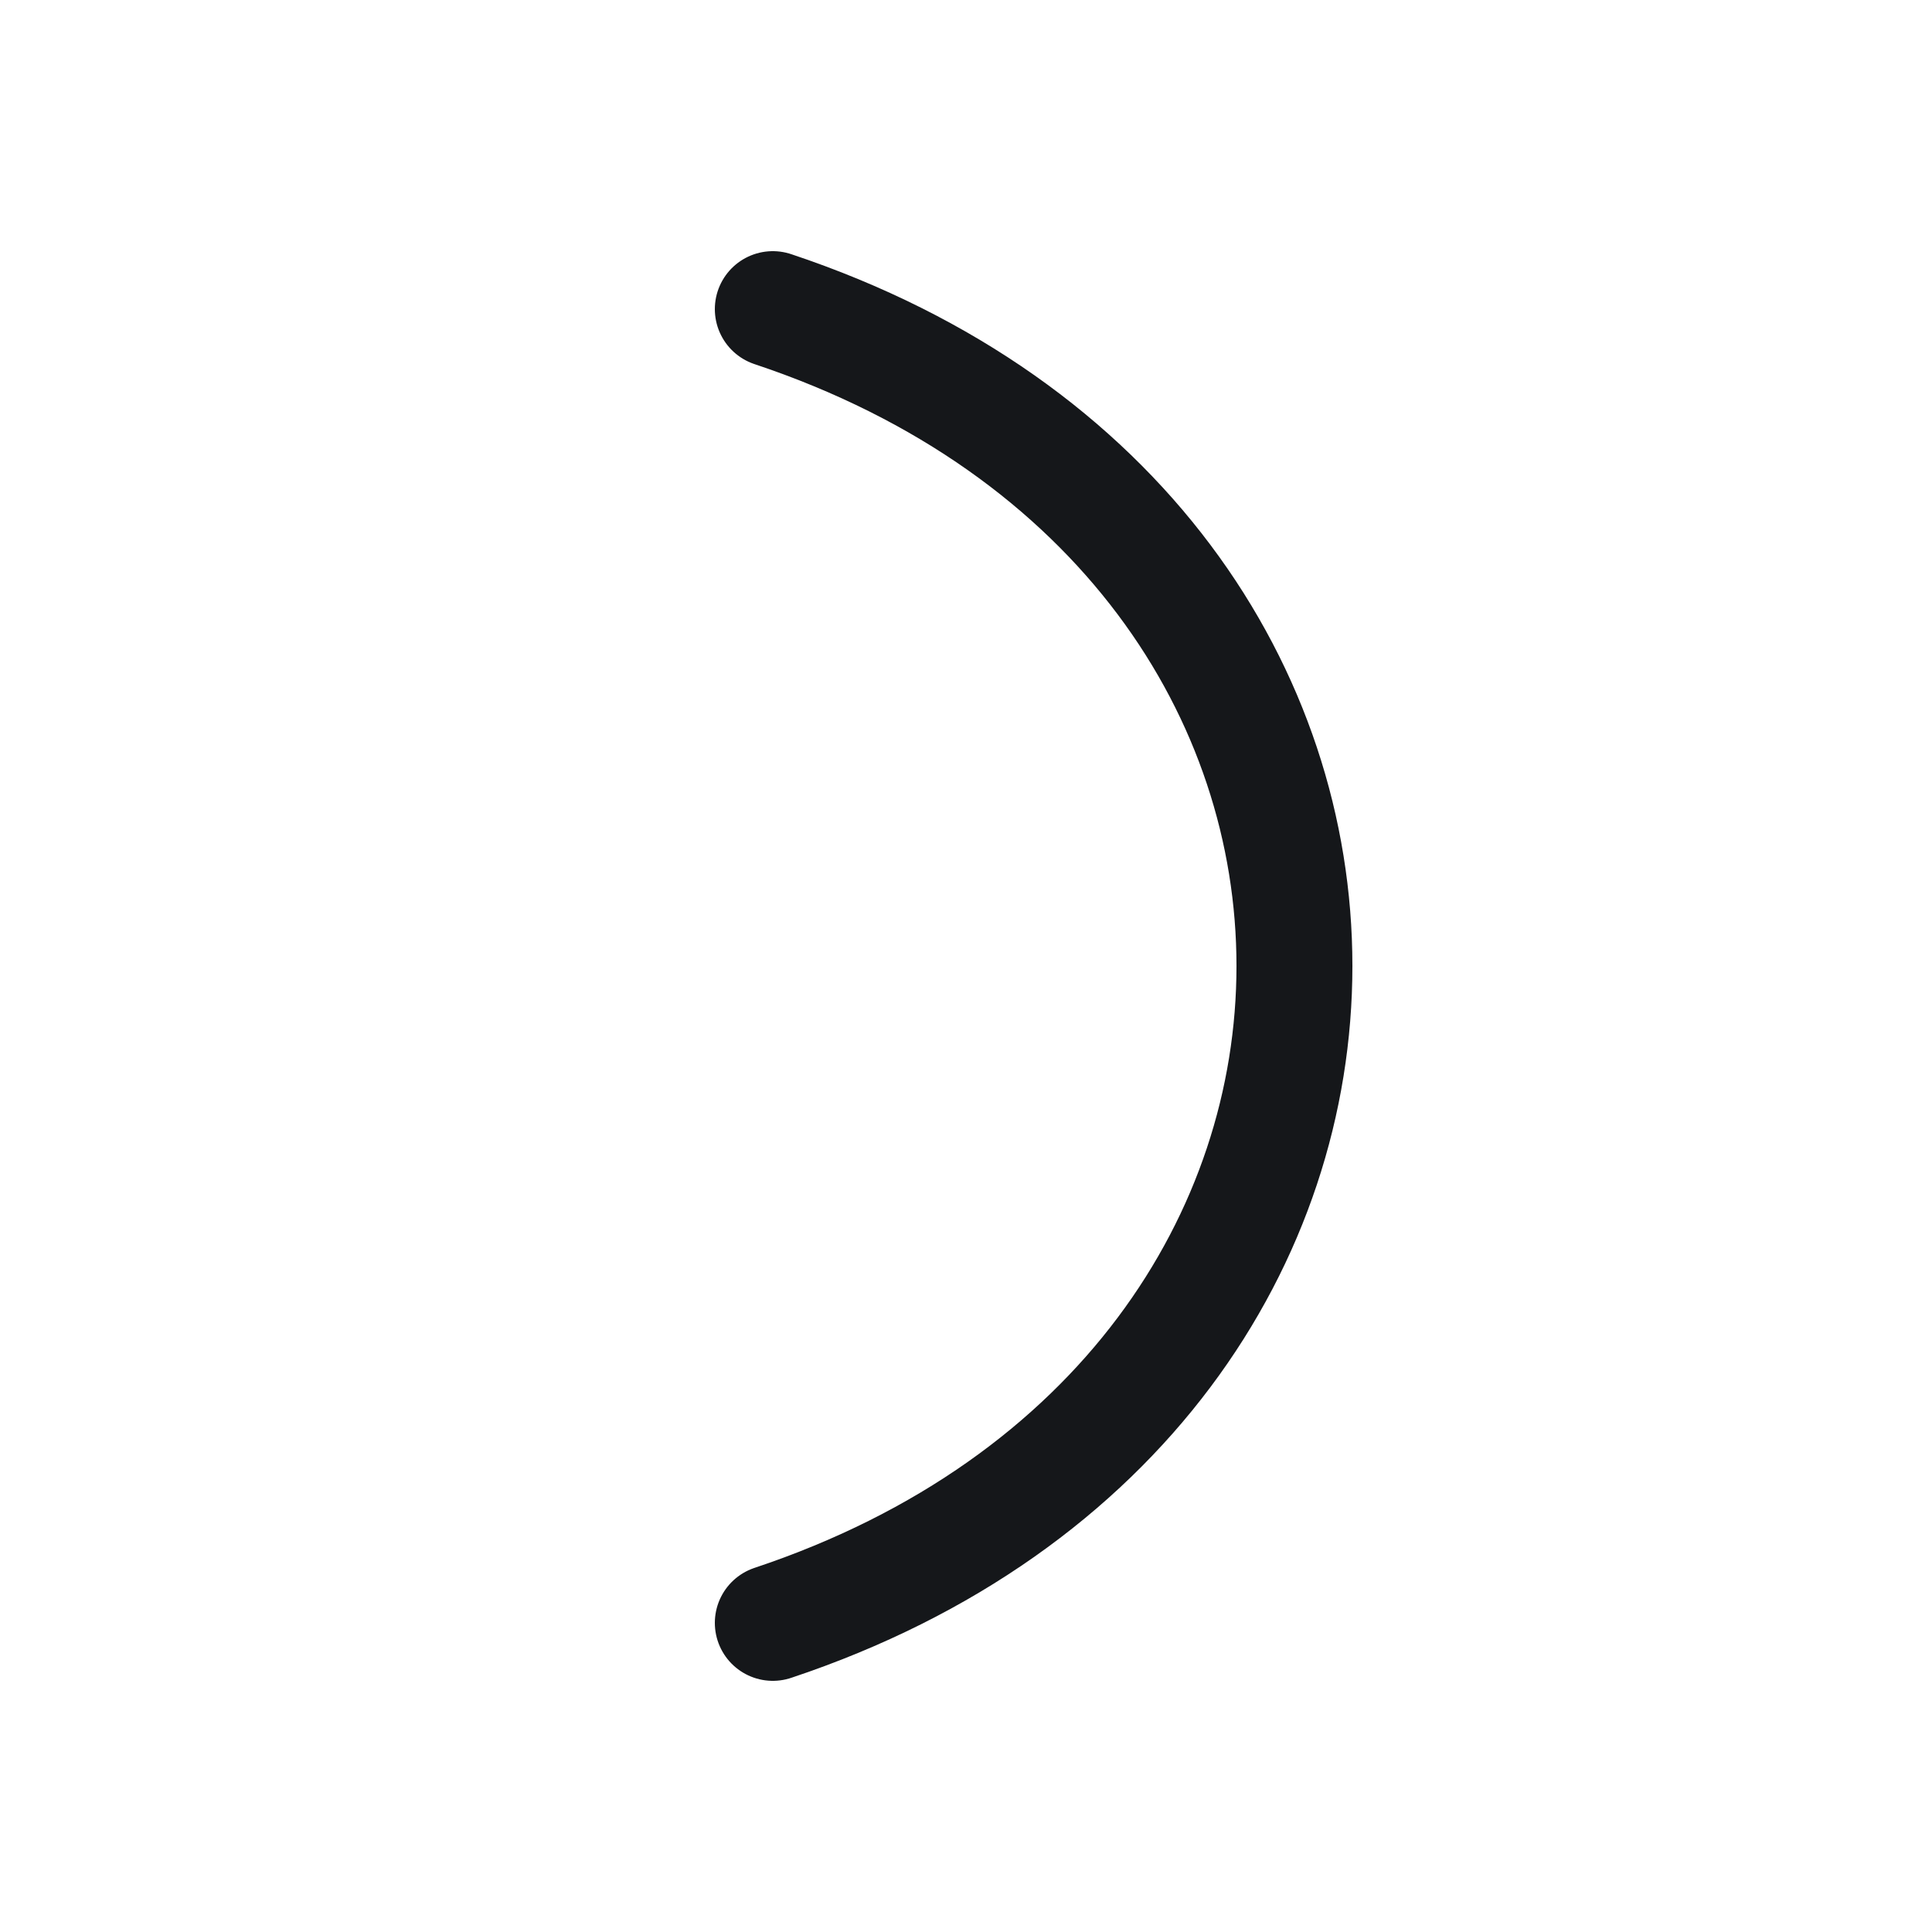
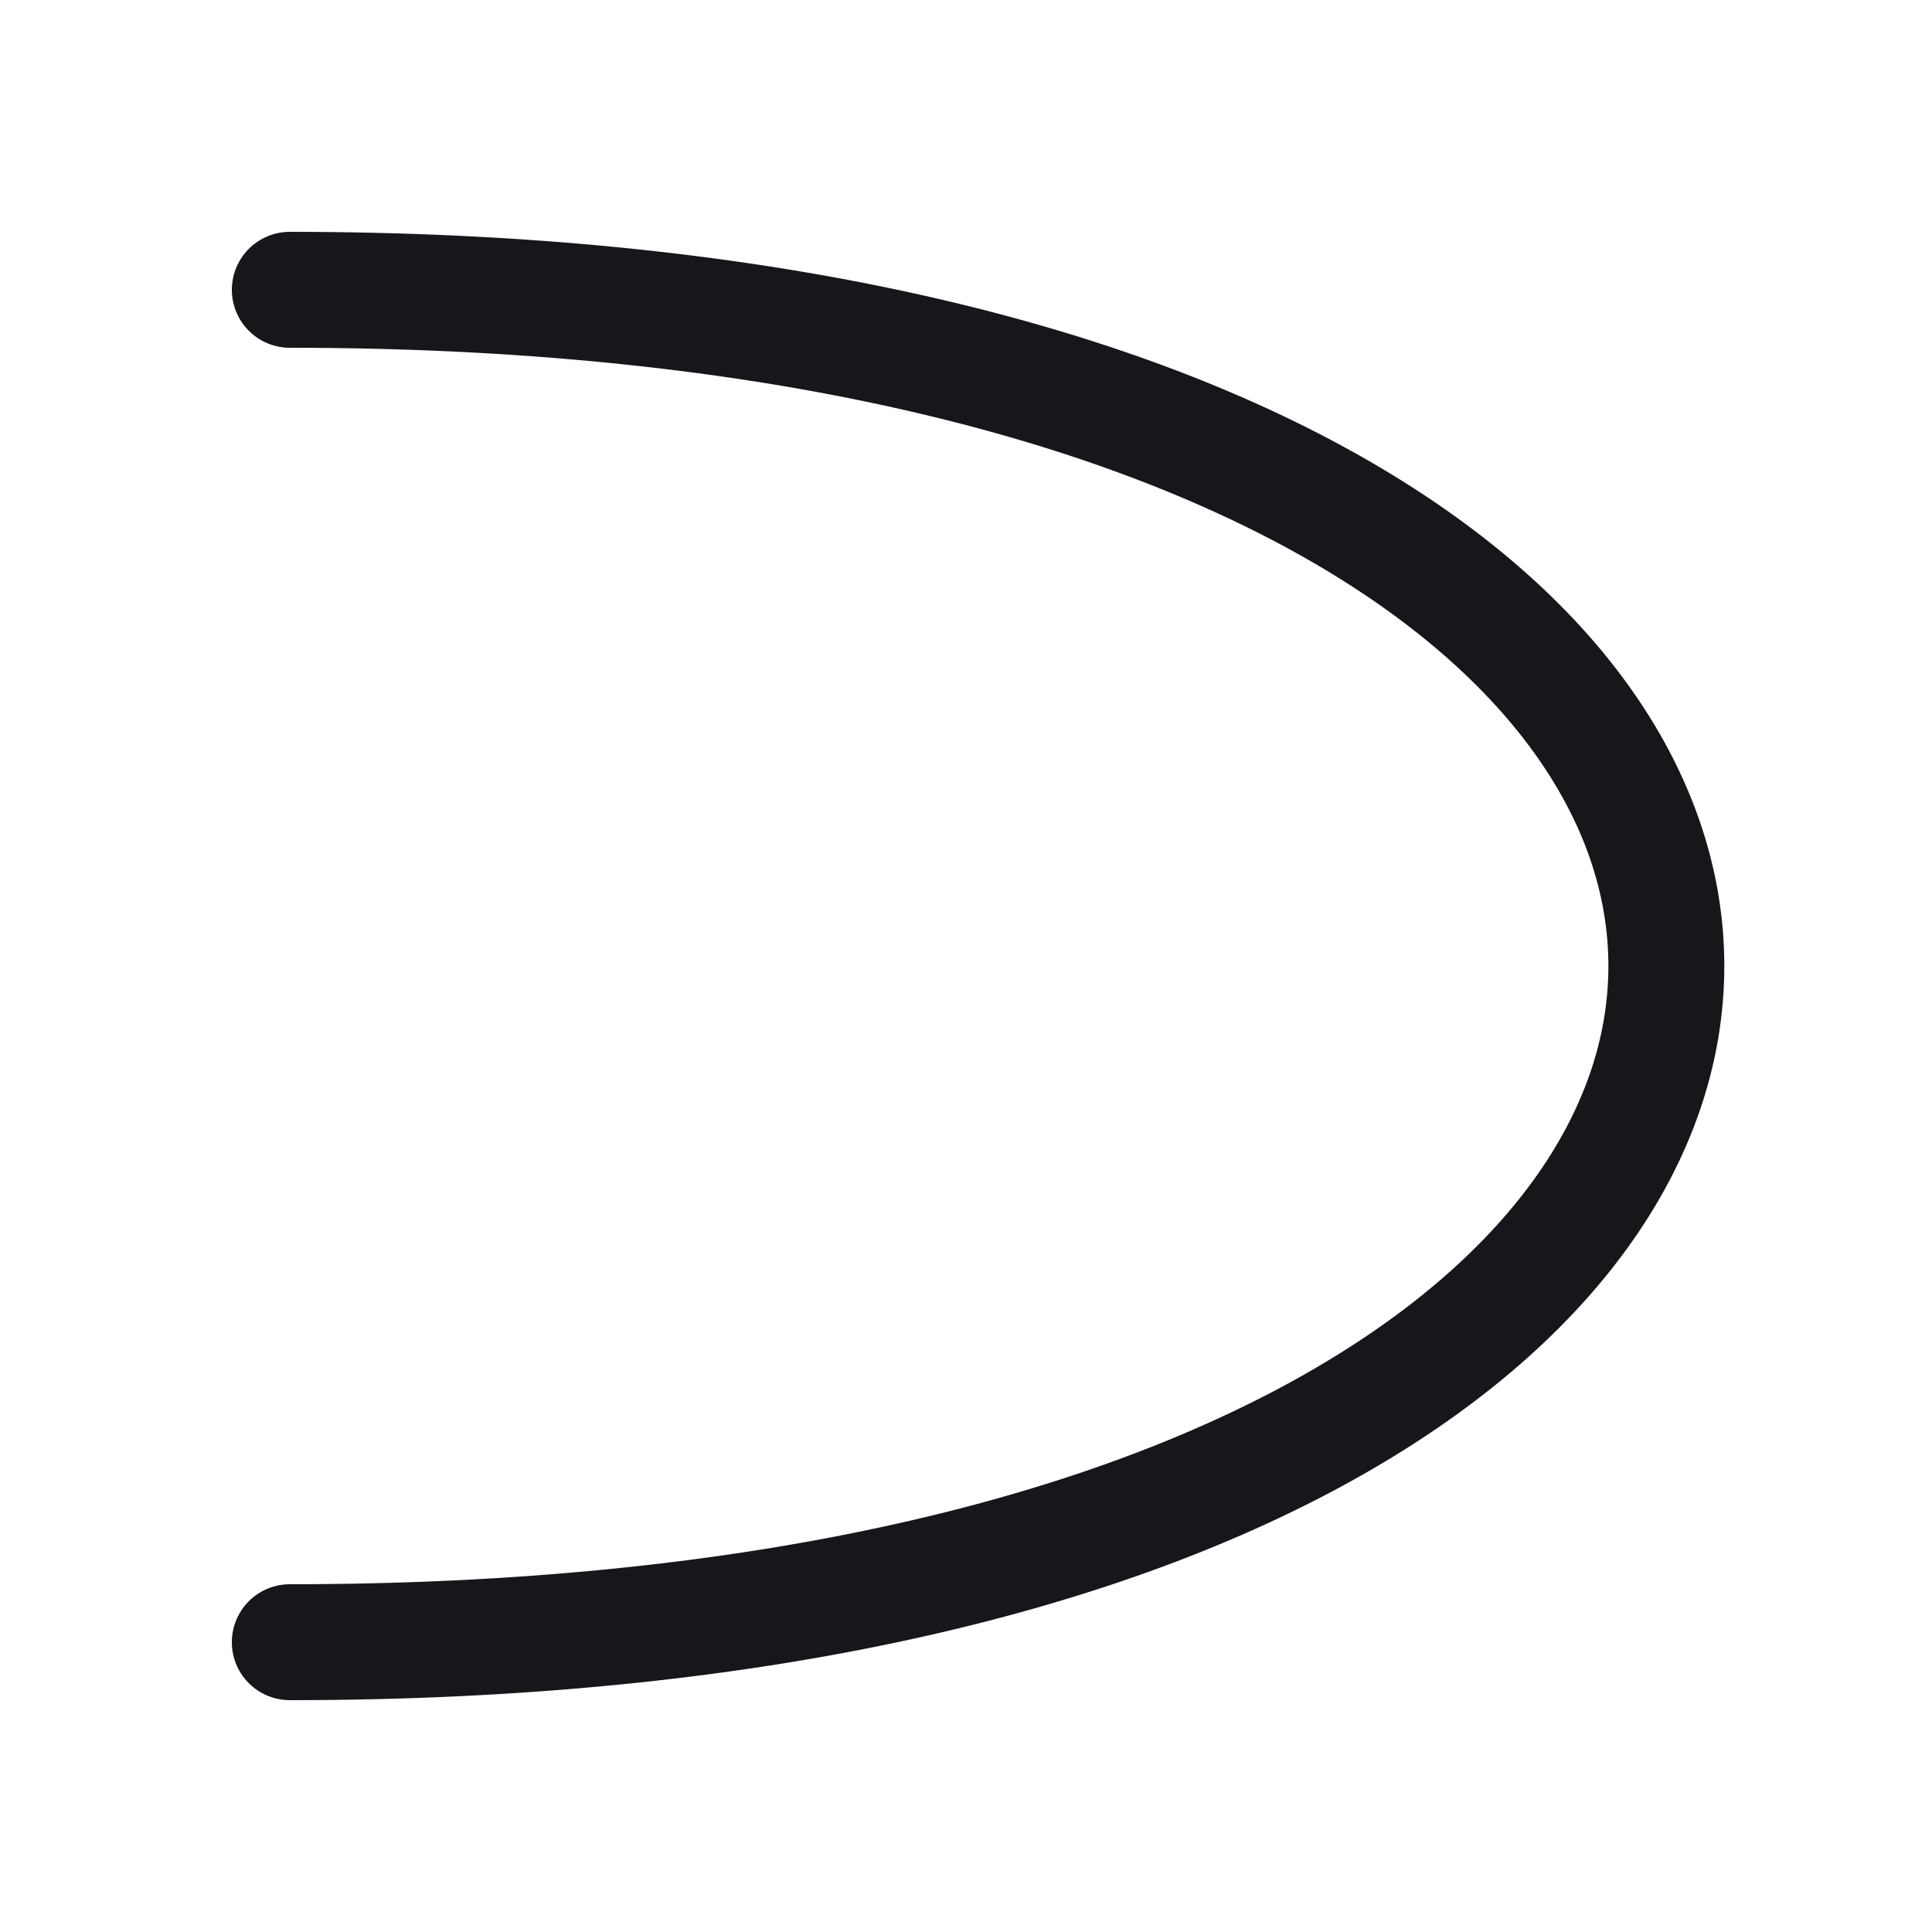
<svg xmlns="http://www.w3.org/2000/svg" viewBox="0 0 100 100">
  <style>path,line,circle,ellipse,polygon,polyline,rect{fill:none;stroke:#15171a;stroke-width:6;stroke-linecap:round;stroke-linejoin:round}.fill{fill:#15171a;stroke:none}</style>
-   <path d="M40,16 C76,28 76,72 40,84" />
+   <path d="M 15 15 C 110 15 110 85 15 85" />
</svg>
